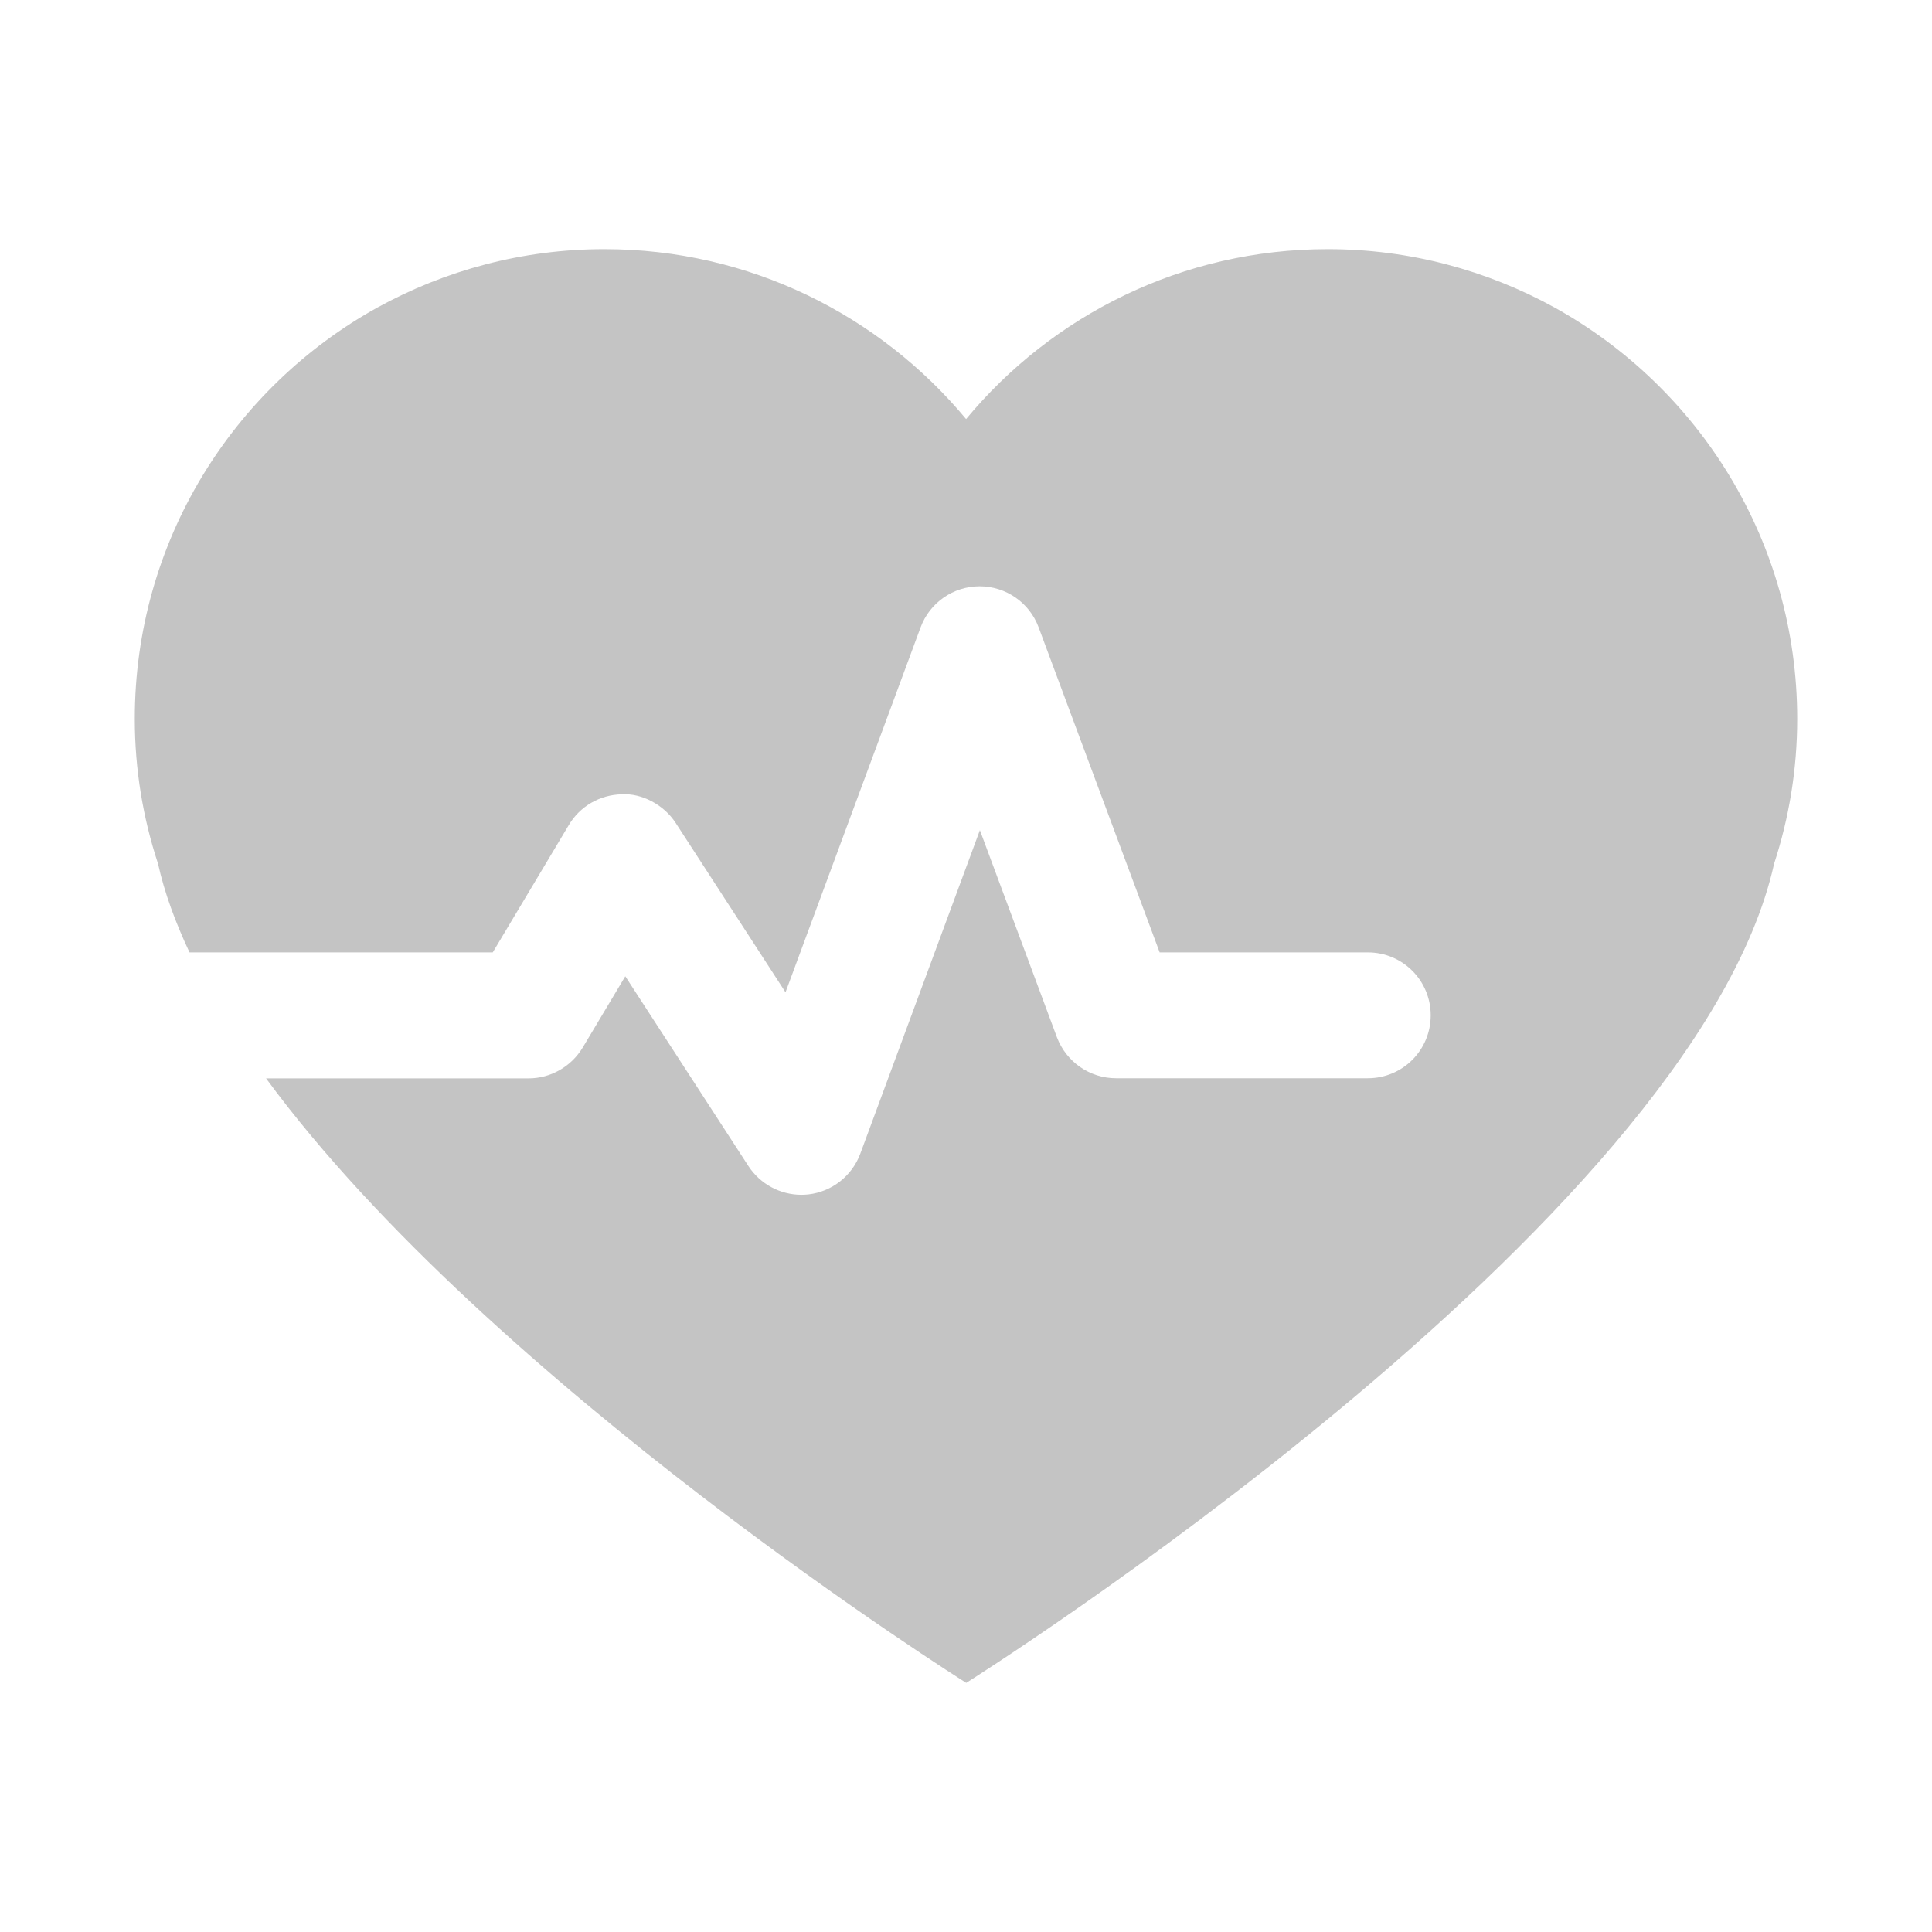
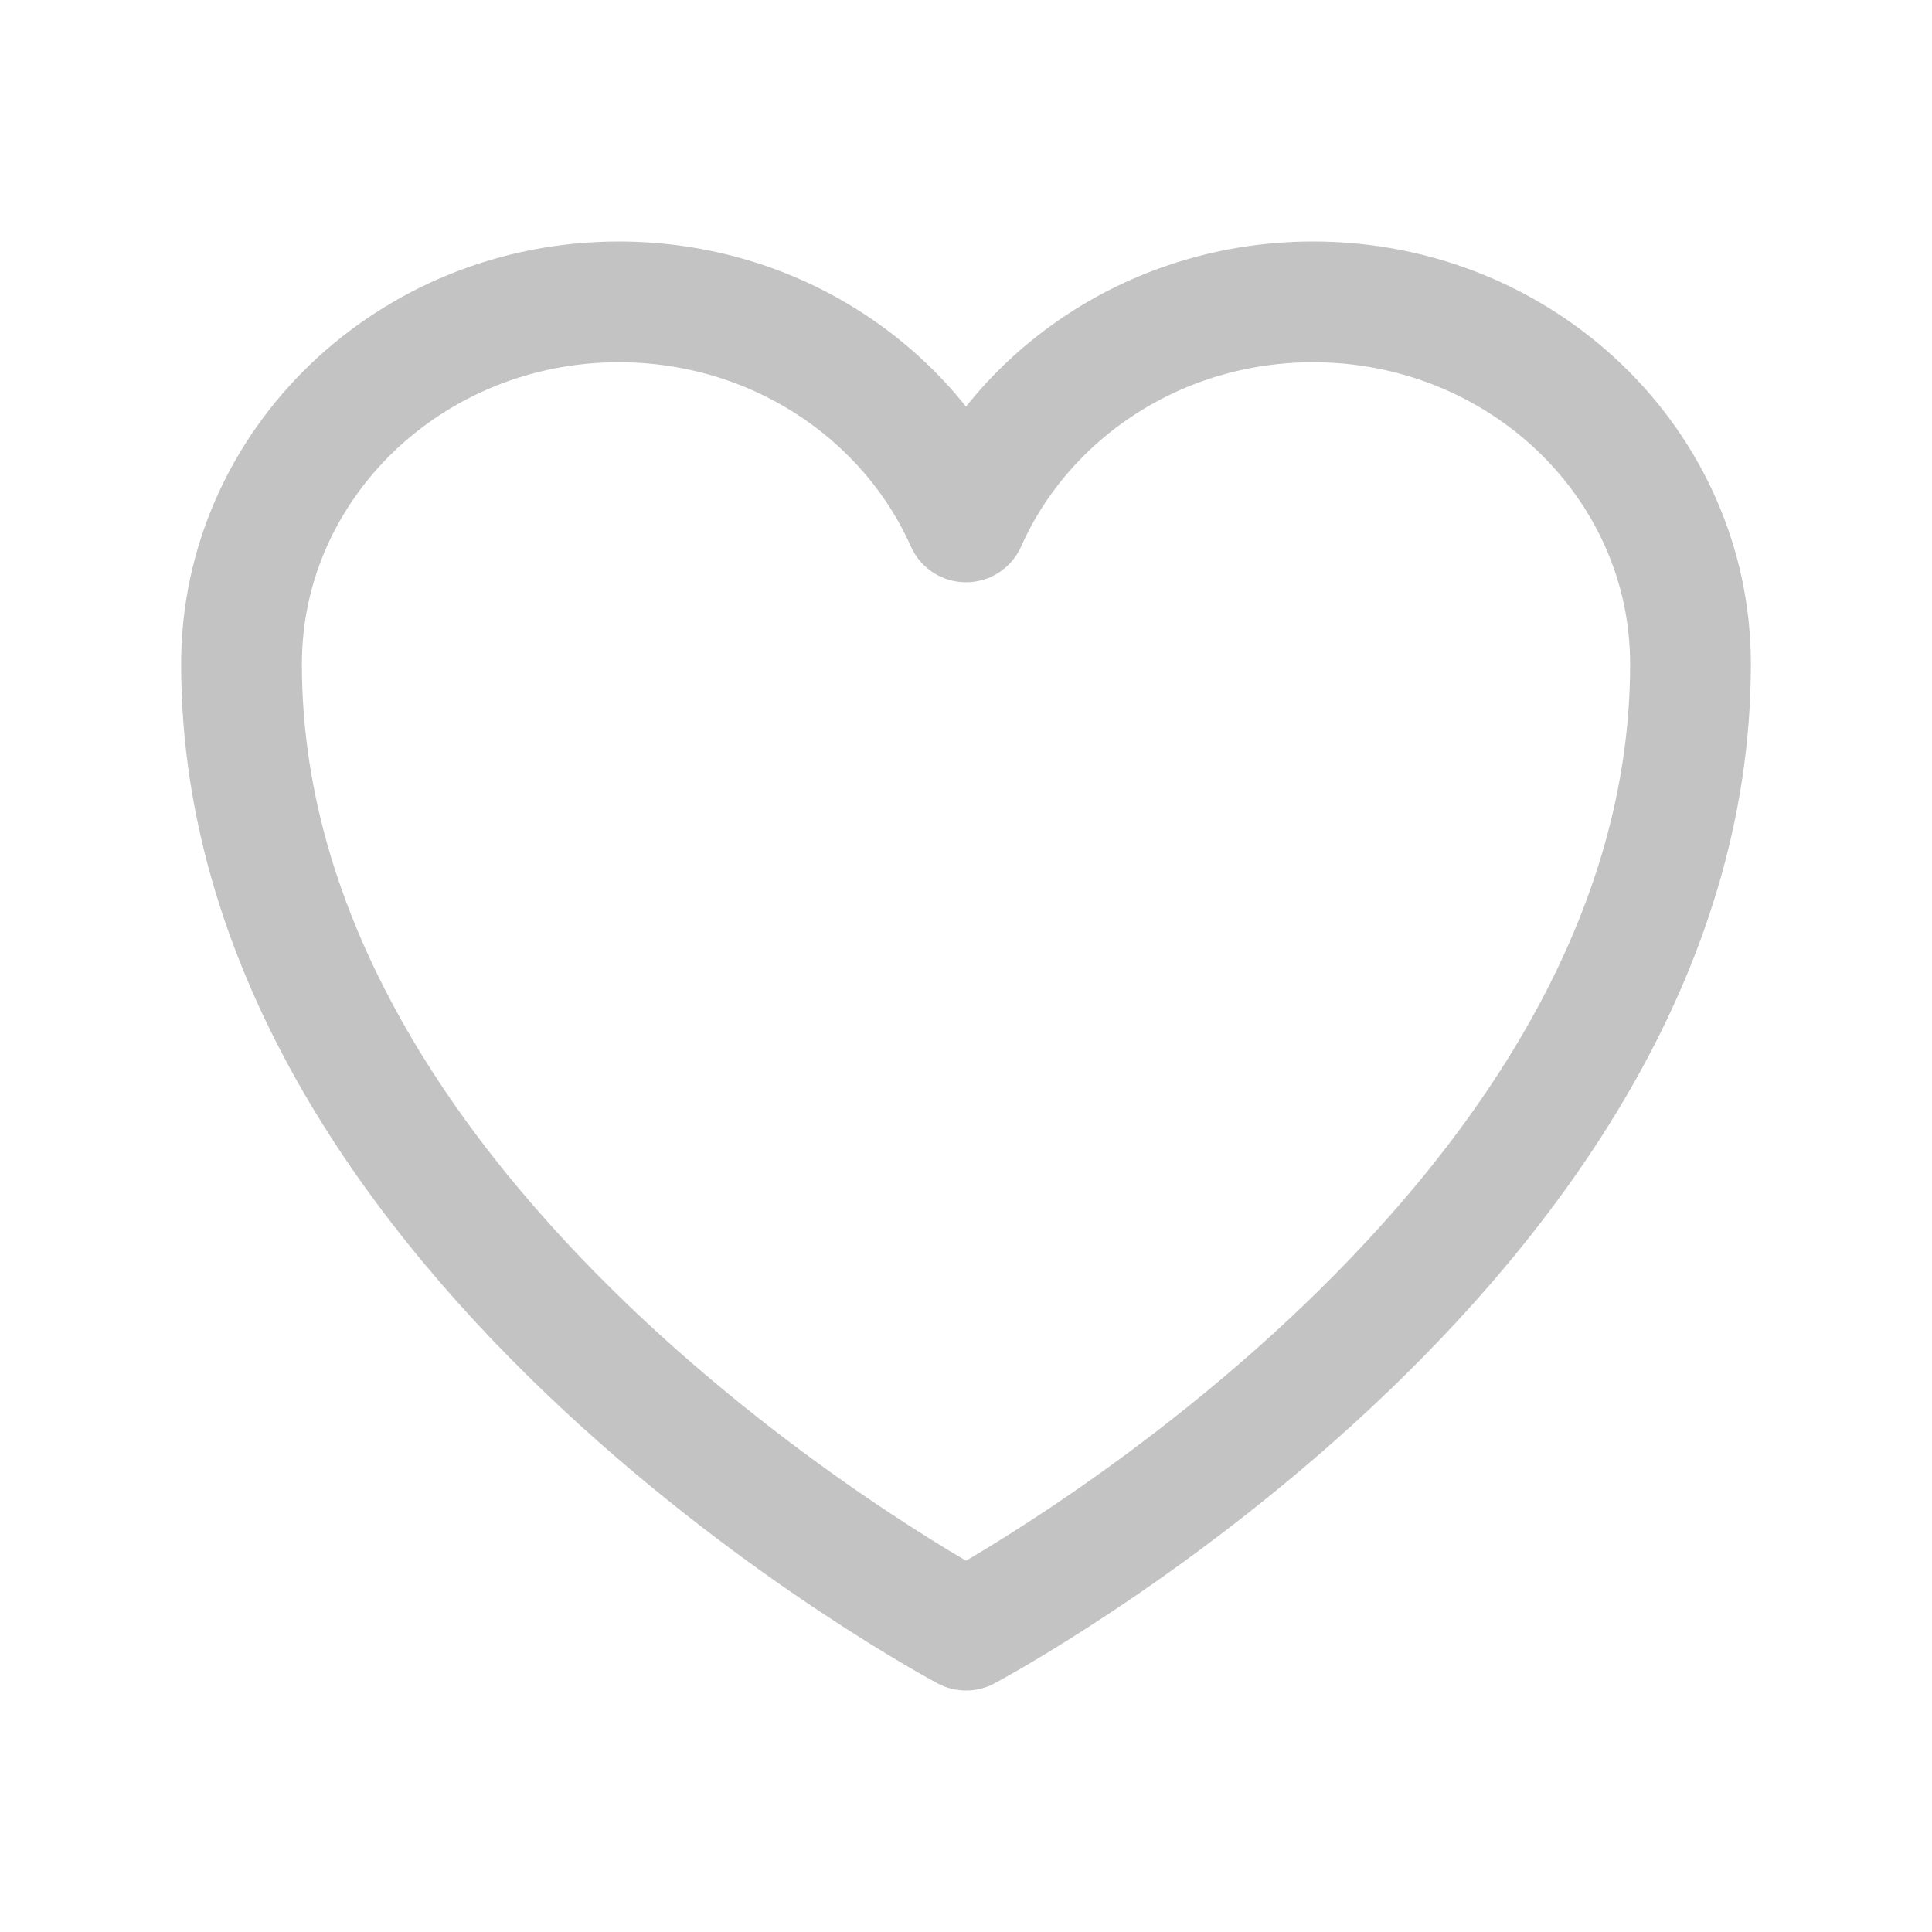
- <svg xmlns="http://www.w3.org/2000/svg" width="43" height="43" viewBox="0 0 43 43" fill="none">
-   <path d="M34.597 6.843C33.098 6.019 31.382 5.545 29.55 5.545C26.312 5.545 23.419 7.018 21.502 9.327C19.581 7.018 16.688 5.545 13.45 5.545C11.622 5.545 9.904 6.019 8.403 6.843C5.18 8.628 3 12.058 3 16.001C3 17.126 3.183 18.209 3.517 19.223C3.66 19.869 3.905 20.532 4.218 21.197H10.967L12.661 18.361C12.908 17.945 13.353 17.689 13.837 17.679C14.278 17.65 14.777 17.91 15.039 18.317L17.483 22.085L20.489 13.964C20.692 13.415 21.215 13.05 21.8 13.049H21.803C22.389 13.049 22.912 13.413 23.116 13.961L25.81 21.197H30.442C31.221 21.197 31.843 21.825 31.843 22.597C31.843 23.372 31.221 23.998 30.442 23.998H24.839C24.253 23.998 23.731 23.633 23.524 23.087L21.809 18.477L19.147 25.678C18.963 26.173 18.517 26.524 17.989 26.584C17.937 26.589 17.885 26.592 17.835 26.592C17.365 26.592 16.921 26.354 16.659 25.955L13.917 21.729L12.968 23.317C12.711 23.742 12.254 24.001 11.764 24.001H5.922C10.924 30.806 21.505 37.455 21.505 37.455C21.505 37.455 37.692 27.284 39.486 19.223C39.817 18.209 40 17.126 40 16.001C40 12.058 37.818 8.628 34.597 6.843Z" fill="#C4C4C4" />
+ <svg xmlns="http://www.w3.org/2000/svg" fill="none" viewBox="0 0 24 24" stroke-width="1.5" stroke="#C3C3C3" class="w-6 h-6">
+   <path stroke-linecap="round" stroke-linejoin="round" d="M21 8.25c0-2.485-2.099-4.5-4.688-4.5-1.935 0-3.597 1.126-4.312 2.733-.715-1.607-2.377-2.733-4.313-2.733C5.1 3.75 3 5.765 3 8.25c0 7.22 9 12 9 12s9-4.78 9-12z" />
</svg>
